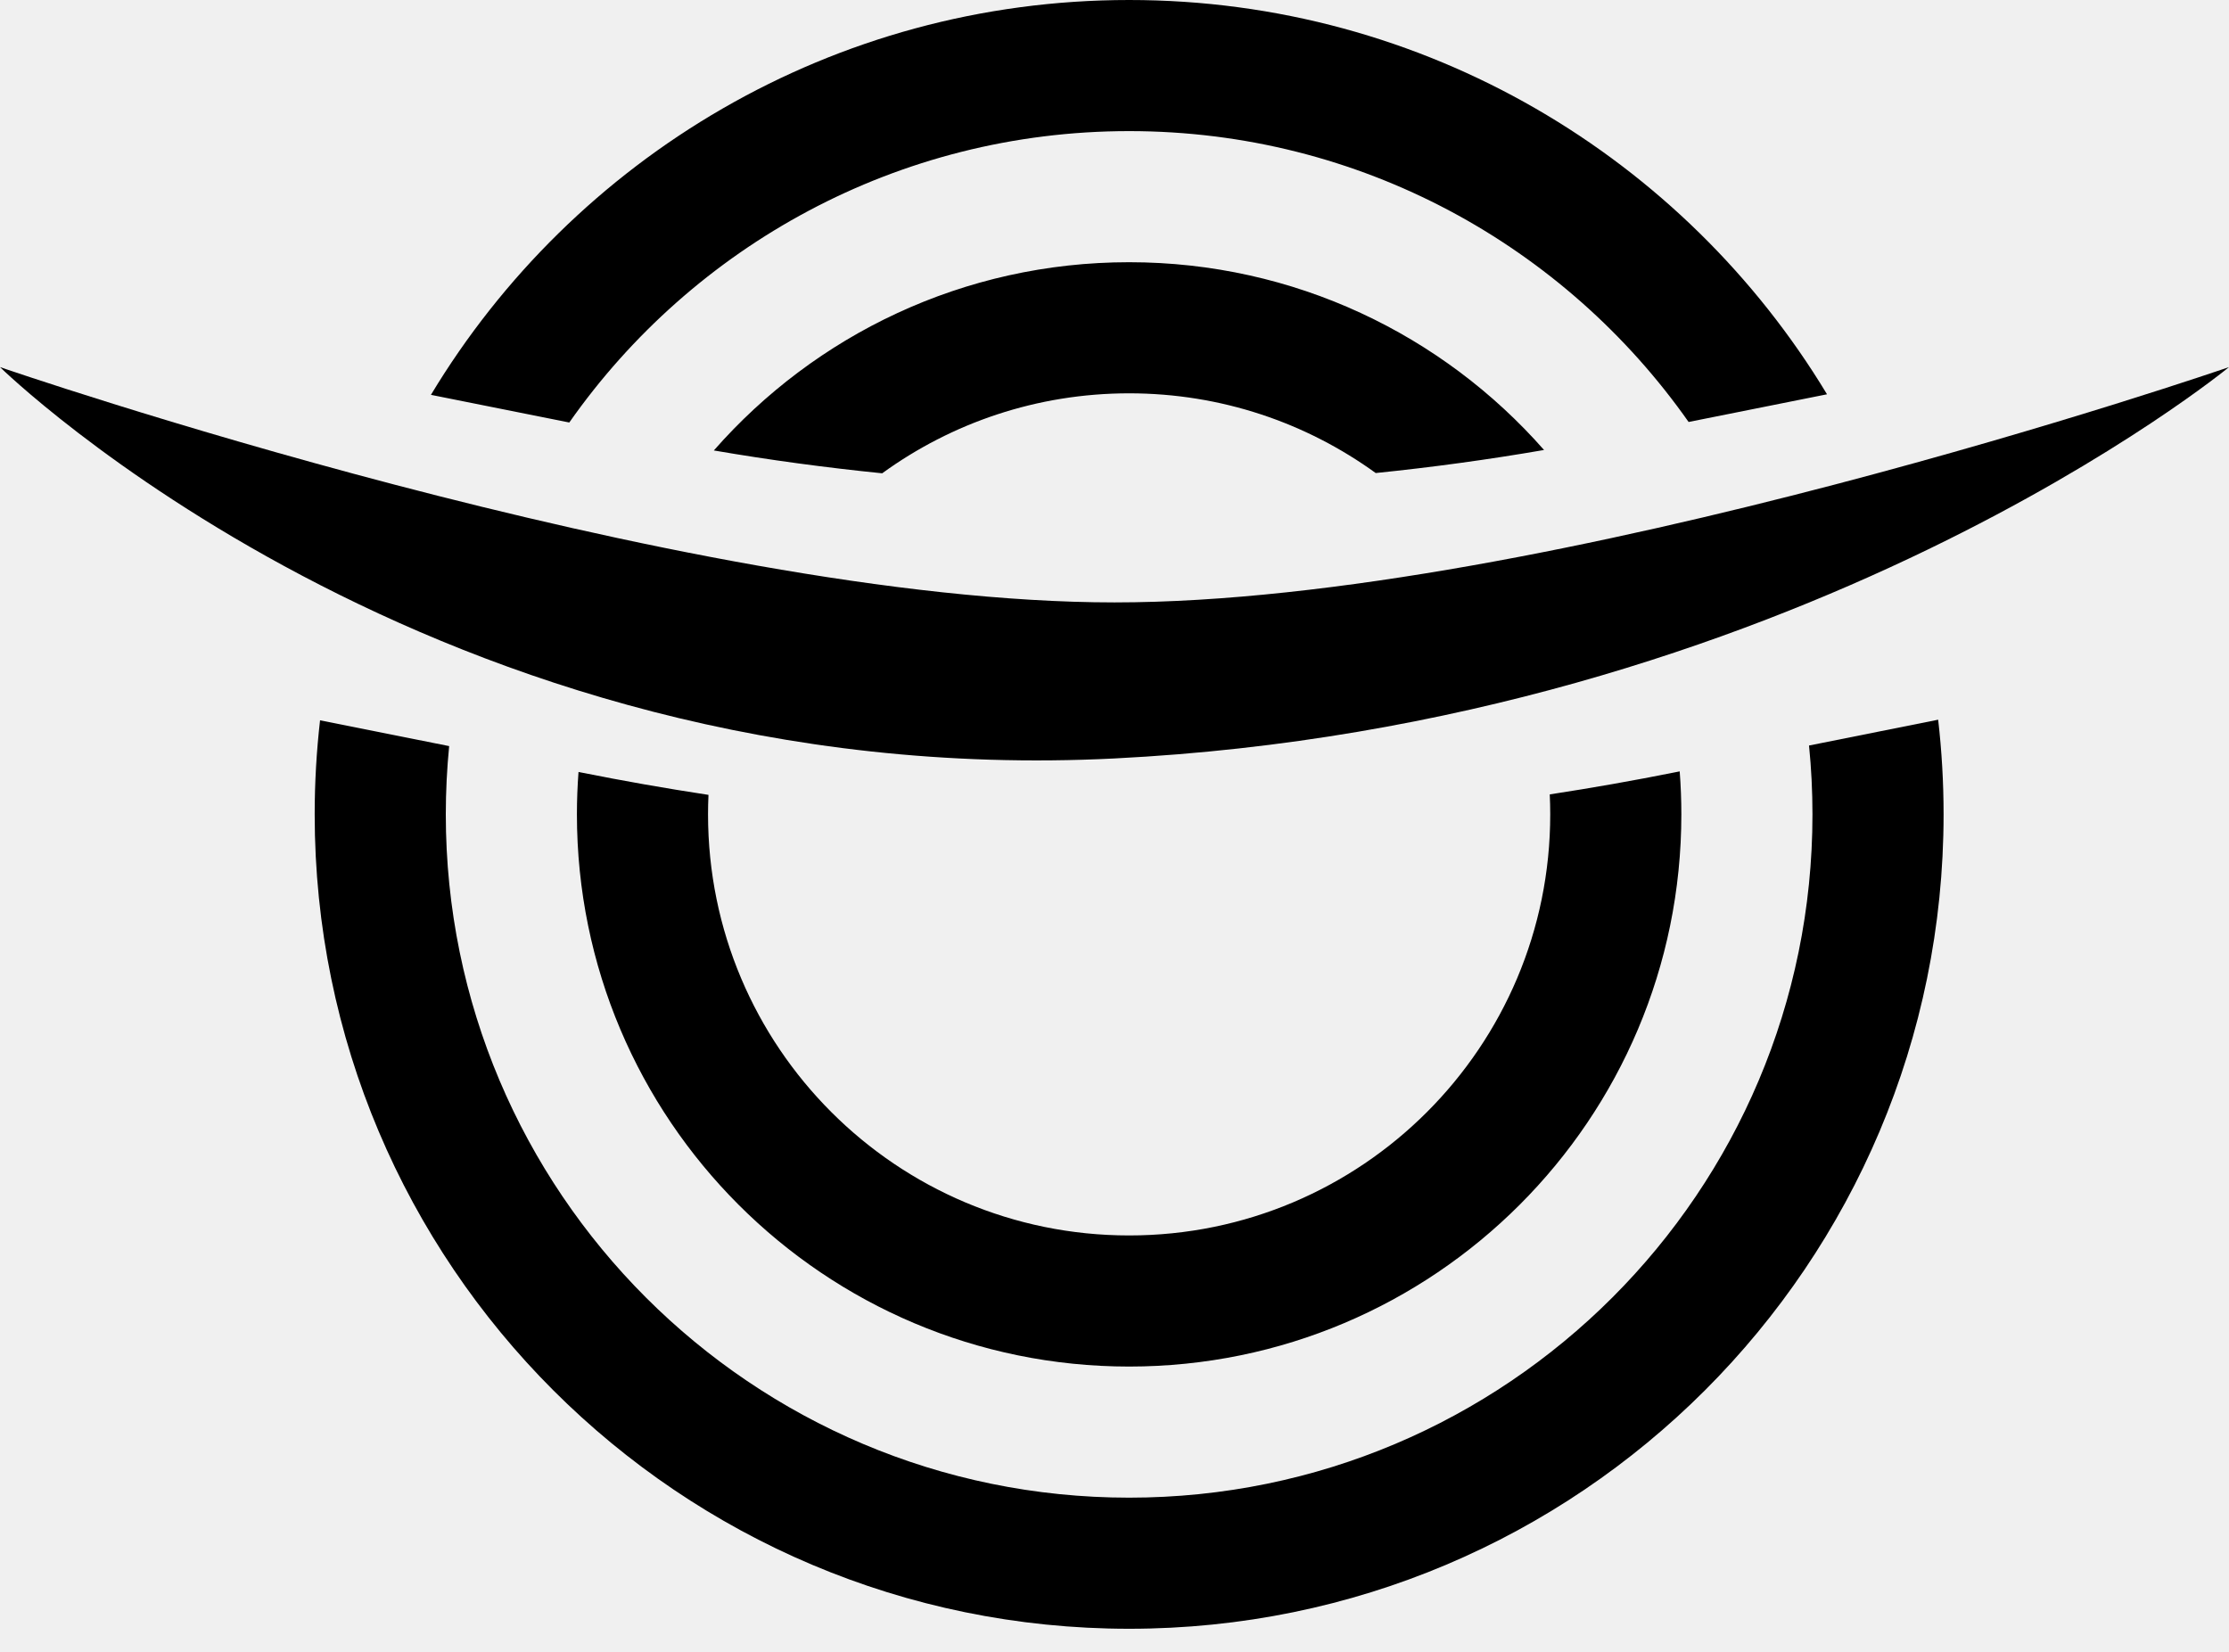
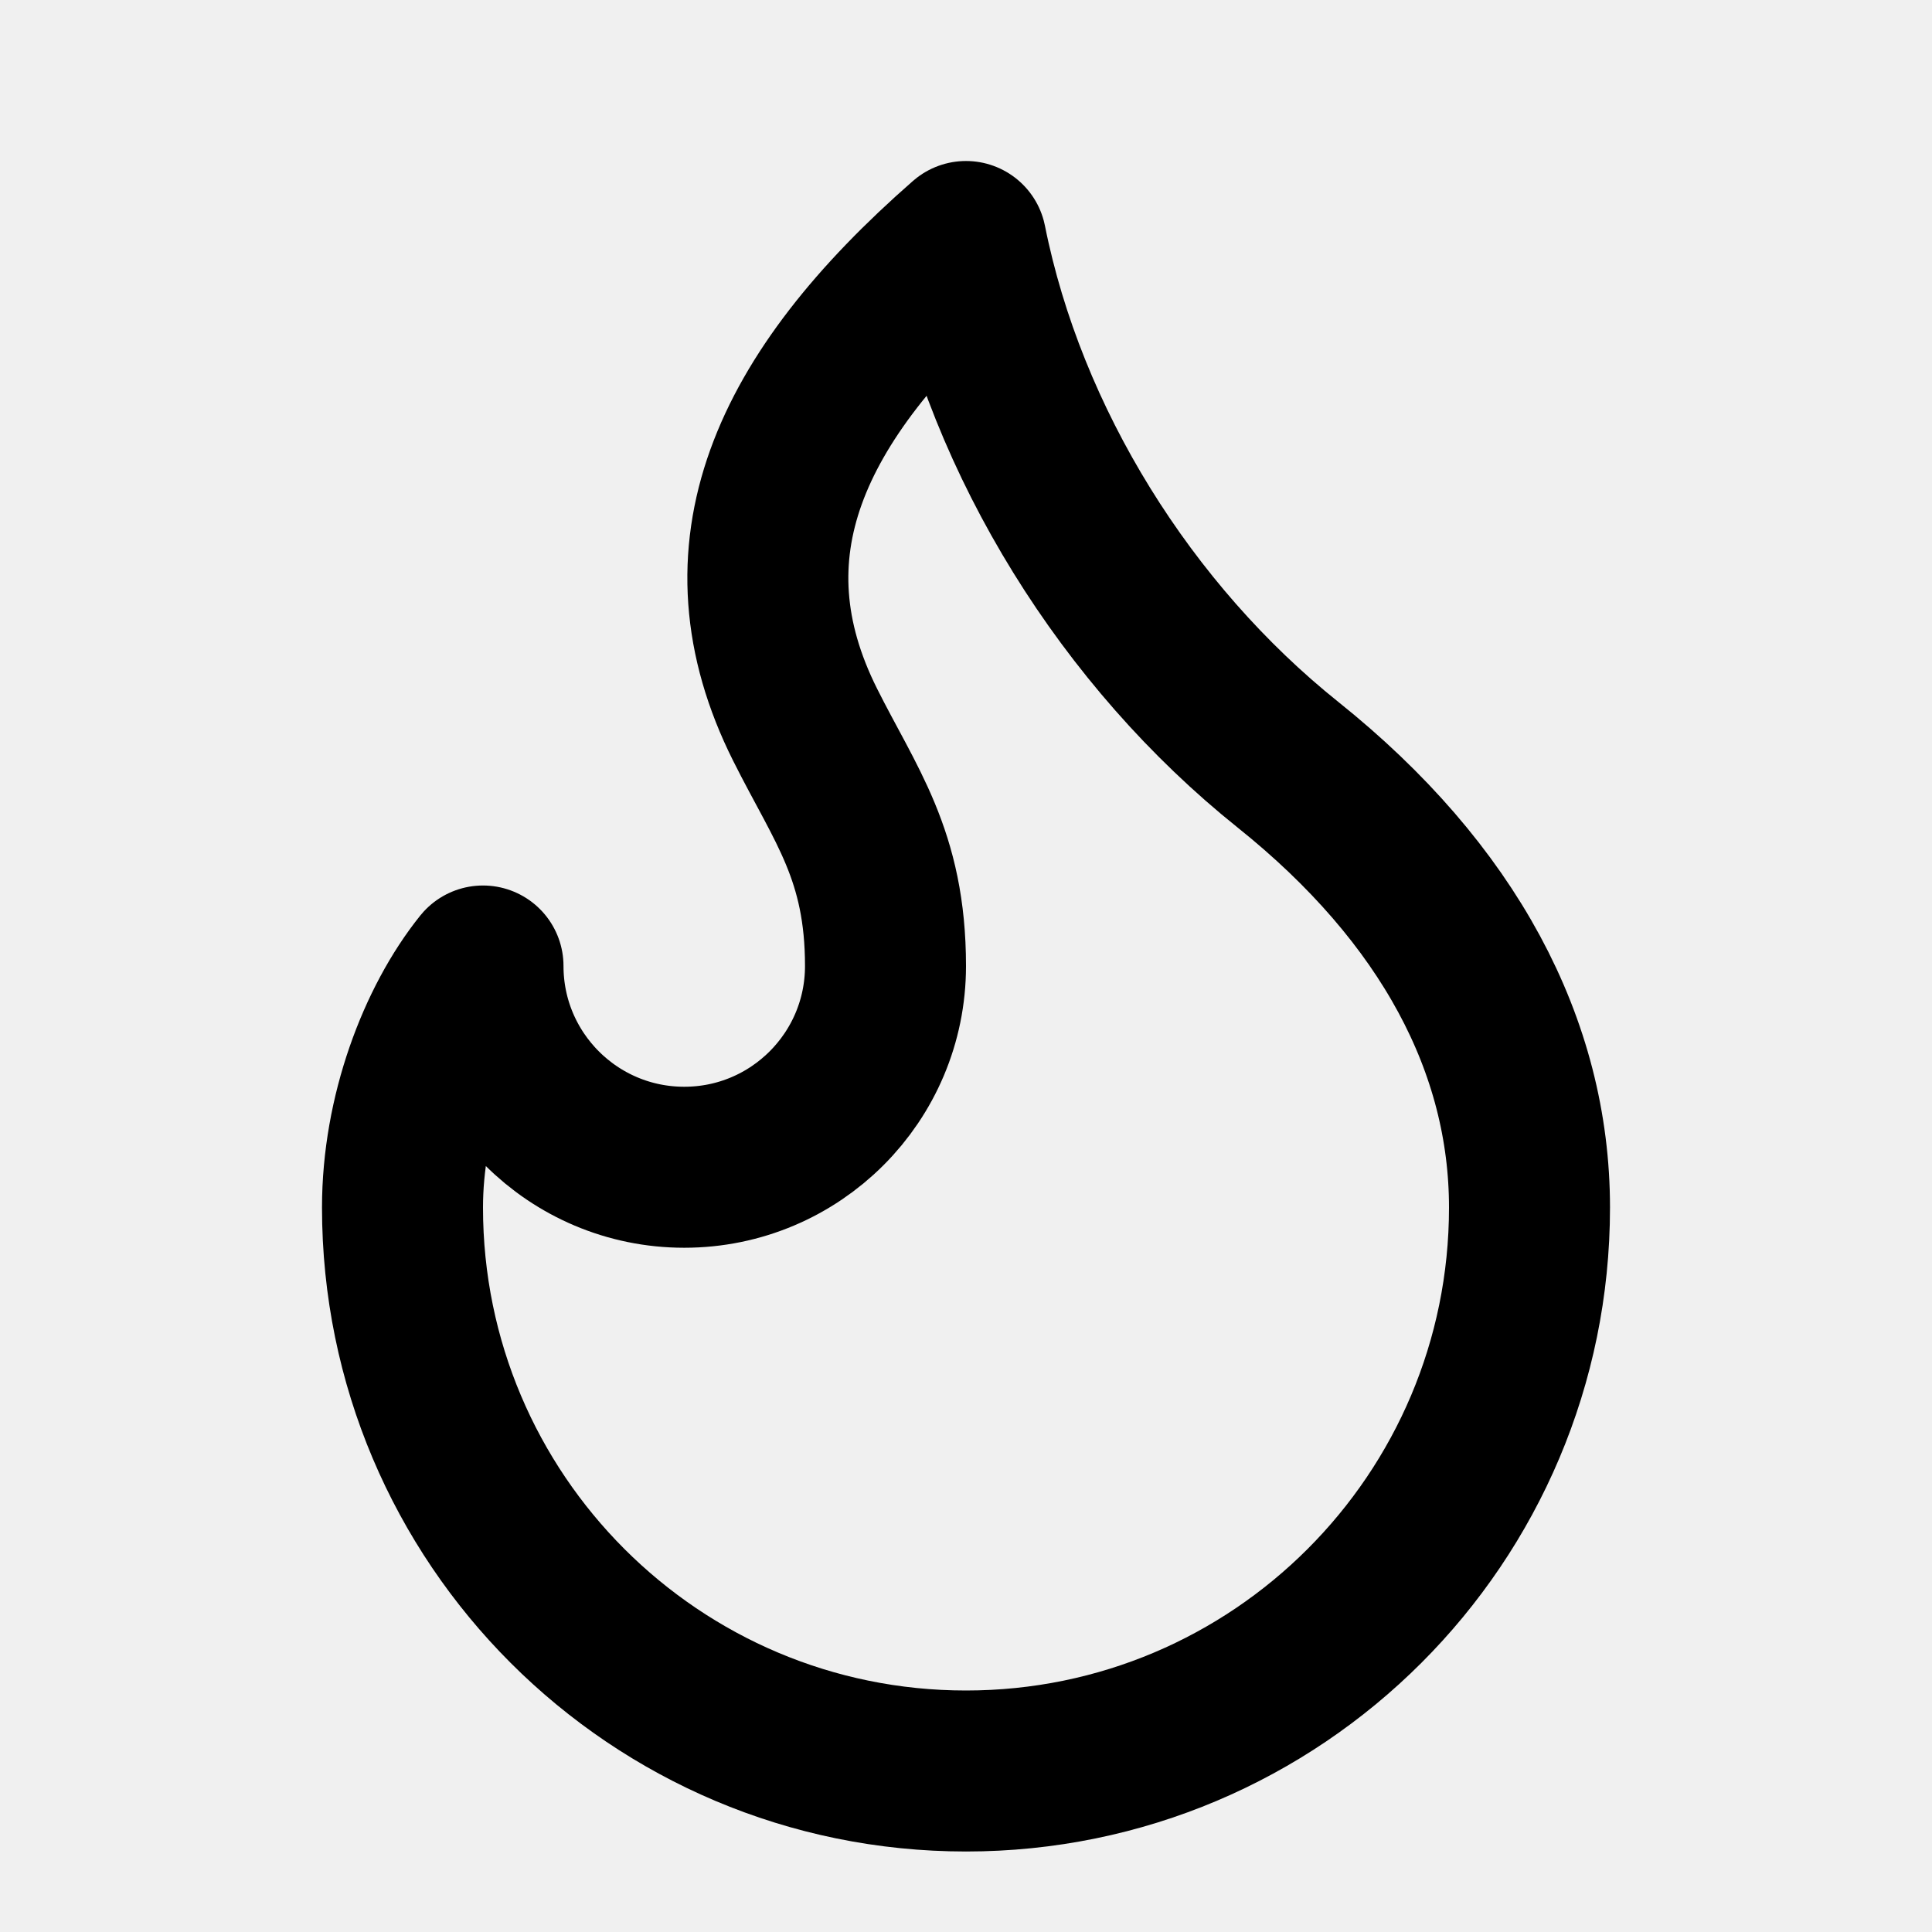
- <svg xmlns="http://www.w3.org/2000/svg" width="85" height="63" viewBox="0 0 85 63" fill="none">
-   <path fill-rule="evenodd" clip-rule="evenodd" d="M27.017 30.314C27.006 30.56 27 30.808 27 31.058C27 39.927 34.189 47.116 43.058 47.116C51.927 47.116 59.116 39.927 59.116 31.058C59.116 30.803 59.11 30.549 59.098 30.296C60.699 30.051 62.295 29.77 63.886 29.451L64.053 29.418C64.095 29.959 64.116 30.506 64.116 31.058C64.116 42.688 54.688 52.116 43.058 52.116C31.428 52.116 22 42.688 22 31.058C22 30.514 22.021 29.975 22.061 29.441L22.114 29.451C23.743 29.777 25.378 30.065 27.017 30.314ZM52.461 18.04C49.818 16.127 46.57 15 43.058 15C39.54 15 36.286 16.131 33.641 18.05C31.494 17.834 29.353 17.544 27.221 17.179C31.081 12.778 36.745 10 43.058 10C49.363 10 55.021 12.771 58.88 17.161C56.749 17.529 54.608 17.821 52.461 18.04ZM68.985 28.432C69.072 29.295 69.116 30.172 69.116 31.058C69.116 45.45 57.45 57.116 43.058 57.116C28.667 57.116 17 45.45 17 31.058C17 30.179 17.044 29.311 17.128 28.454L12.205 27.47C12.07 28.647 12 29.844 12 31.058C12 48.211 25.905 62.116 43.058 62.116C60.211 62.116 74.116 48.211 74.116 31.058C74.116 29.837 74.046 28.632 73.909 27.447L68.985 28.432ZM69.671 15.037L64.393 16.093C59.678 9.384 51.88 5 43.058 5C34.227 5 26.422 9.393 21.709 16.113L16.433 15.058C21.867 6.035 31.758 0 43.058 0C54.35 0 64.234 6.026 69.671 15.037Z" fill="black" />
-   <mask id="path-2-inside-1" fill="white">
-     <path d="M42.5 28.925C16.546 30.231 0 14 0 14C0 14 26 22.974 42.5 22.974C59 22.974 85 14 85 14C85 14 68.454 27.619 42.5 28.925Z" />
-   </mask>
-   <path d="M0 14L5.873 -3.015L-12.605 26.849L0 14ZM42.5 28.925L41.595 10.948L42.5 28.925ZM85 14L96.439 27.898L79.127 -3.015L85 14ZM0 14C-12.605 26.849 -12.6 26.855 -12.595 26.86C-12.593 26.862 -12.587 26.867 -12.584 26.871C-12.576 26.878 -12.569 26.885 -12.56 26.893C-12.544 26.909 -12.527 26.925 -12.509 26.943C-12.473 26.978 -12.432 27.017 -12.387 27.061C-12.297 27.147 -12.189 27.248 -12.064 27.365C-11.814 27.597 -11.495 27.887 -11.107 28.227C-10.333 28.906 -9.282 29.787 -7.966 30.797C-5.346 32.807 -1.615 35.375 3.117 37.872C12.559 42.854 26.401 47.758 43.405 46.903L41.595 10.948C32.645 11.398 25.237 8.839 19.917 6.033C17.268 4.635 15.241 3.227 13.948 2.235C13.307 1.743 12.863 1.366 12.631 1.162C12.515 1.061 12.454 1.004 12.448 0.999C12.446 0.997 12.458 1.008 12.484 1.033C12.497 1.045 12.513 1.061 12.533 1.081C12.544 1.09 12.555 1.101 12.566 1.113C12.572 1.119 12.579 1.125 12.585 1.131C12.588 1.134 12.593 1.139 12.595 1.141C12.6 1.145 12.605 1.15 0 14ZM43.405 46.903C59.328 46.101 72.316 41.53 81.317 37.178C85.834 34.995 89.418 32.833 91.955 31.151C93.227 30.308 94.245 29.579 94.995 29.02C95.37 28.741 95.679 28.503 95.92 28.314C96.041 28.219 96.144 28.137 96.231 28.067C96.274 28.032 96.313 28 96.348 27.972C96.365 27.958 96.382 27.945 96.397 27.932C96.404 27.926 96.412 27.92 96.419 27.914C96.422 27.911 96.428 27.907 96.429 27.906C96.434 27.902 96.439 27.898 85 14C73.561 0.102 73.566 0.099 73.57 0.095C73.572 0.093 73.576 0.089 73.579 0.087C73.586 0.082 73.591 0.077 73.597 0.073C73.608 0.063 73.618 0.055 73.628 0.047C73.647 0.032 73.661 0.02 73.673 0.011C73.695 -0.007 73.703 -0.013 73.696 -0.007C73.682 0.004 73.61 0.06 73.482 0.155C73.226 0.346 72.748 0.692 72.063 1.146C70.687 2.058 68.513 3.383 65.648 4.767C59.889 7.552 51.627 10.443 41.595 10.948L43.405 46.903ZM85 14C79.127 -3.015 79.129 -3.016 79.13 -3.016C79.131 -3.016 79.132 -3.017 79.133 -3.017C79.134 -3.017 79.135 -3.018 79.136 -3.018C79.137 -3.018 79.137 -3.018 79.135 -3.018C79.131 -3.016 79.121 -3.013 79.106 -3.008C79.074 -2.997 79.019 -2.978 78.94 -2.952C78.784 -2.899 78.537 -2.816 78.207 -2.707C77.547 -2.489 76.561 -2.169 75.317 -1.78C72.818 -1 69.327 0.039 65.375 1.075C57.005 3.268 48.283 4.974 42.5 4.974V40.974C53.217 40.974 65.745 38.193 74.5 35.899C79.111 34.691 83.151 33.487 86.043 32.585C87.494 32.132 88.668 31.751 89.494 31.478C89.908 31.341 90.235 31.232 90.468 31.153C90.584 31.114 90.677 31.082 90.744 31.059C90.778 31.047 90.806 31.038 90.828 31.031C90.838 31.027 90.847 31.024 90.855 31.021C90.859 31.02 90.862 31.019 90.865 31.018C90.867 31.017 90.868 31.017 90.869 31.016C90.871 31.016 90.873 31.015 85 14ZM42.5 4.974C36.717 4.974 27.995 3.268 19.625 1.075C15.673 0.039 12.182 -1 9.684 -1.78C8.439 -2.169 7.453 -2.489 6.793 -2.707C6.463 -2.816 6.216 -2.899 6.06 -2.952C5.981 -2.978 5.926 -2.997 5.895 -3.008C5.879 -3.013 5.869 -3.016 5.865 -3.018C5.863 -3.018 5.863 -3.018 5.864 -3.018C5.865 -3.018 5.866 -3.017 5.867 -3.017C5.868 -3.017 5.869 -3.016 5.87 -3.016C5.871 -3.016 5.873 -3.015 0 14C-5.873 31.015 -5.871 31.016 -5.869 31.016C-5.868 31.017 -5.866 31.017 -5.865 31.018C-5.862 31.019 -5.859 31.02 -5.855 31.021C-5.847 31.024 -5.838 31.027 -5.827 31.031C-5.806 31.038 -5.778 31.047 -5.744 31.059C-5.676 31.082 -5.584 31.114 -5.468 31.153C-5.235 31.232 -4.908 31.341 -4.494 31.478C-3.668 31.751 -2.494 32.132 -1.043 32.585C1.849 33.487 5.889 34.691 10.5 35.899C19.255 38.193 31.783 40.974 42.5 40.974V4.974Z" fill="black" mask="url(#path-2-inside-1)" />
+ <svg xmlns="http://www.w3.org/2000/svg" width="24" height="24" viewBox="0 0 24 24" fill="none" stroke="currentColor" stroke-width="2" stroke-linecap="round" stroke-linejoin="round" class="lucide lucide-flame">
+   <path d="M8.5 14.5A2.5 2.5 0 0 0 11 12c0-1.38-.5-2-1-3-1.072-2.143-.224-4.054 2-6 .5 2.5 2 4.9 4 6.5 2 1.6 3 3.5 3 5.5a7 7 0 1 1-14 0c0-1.153.433-2.294 1-3a2.5 2.5 0 0 0 2.5 2.5z" />
</svg>
